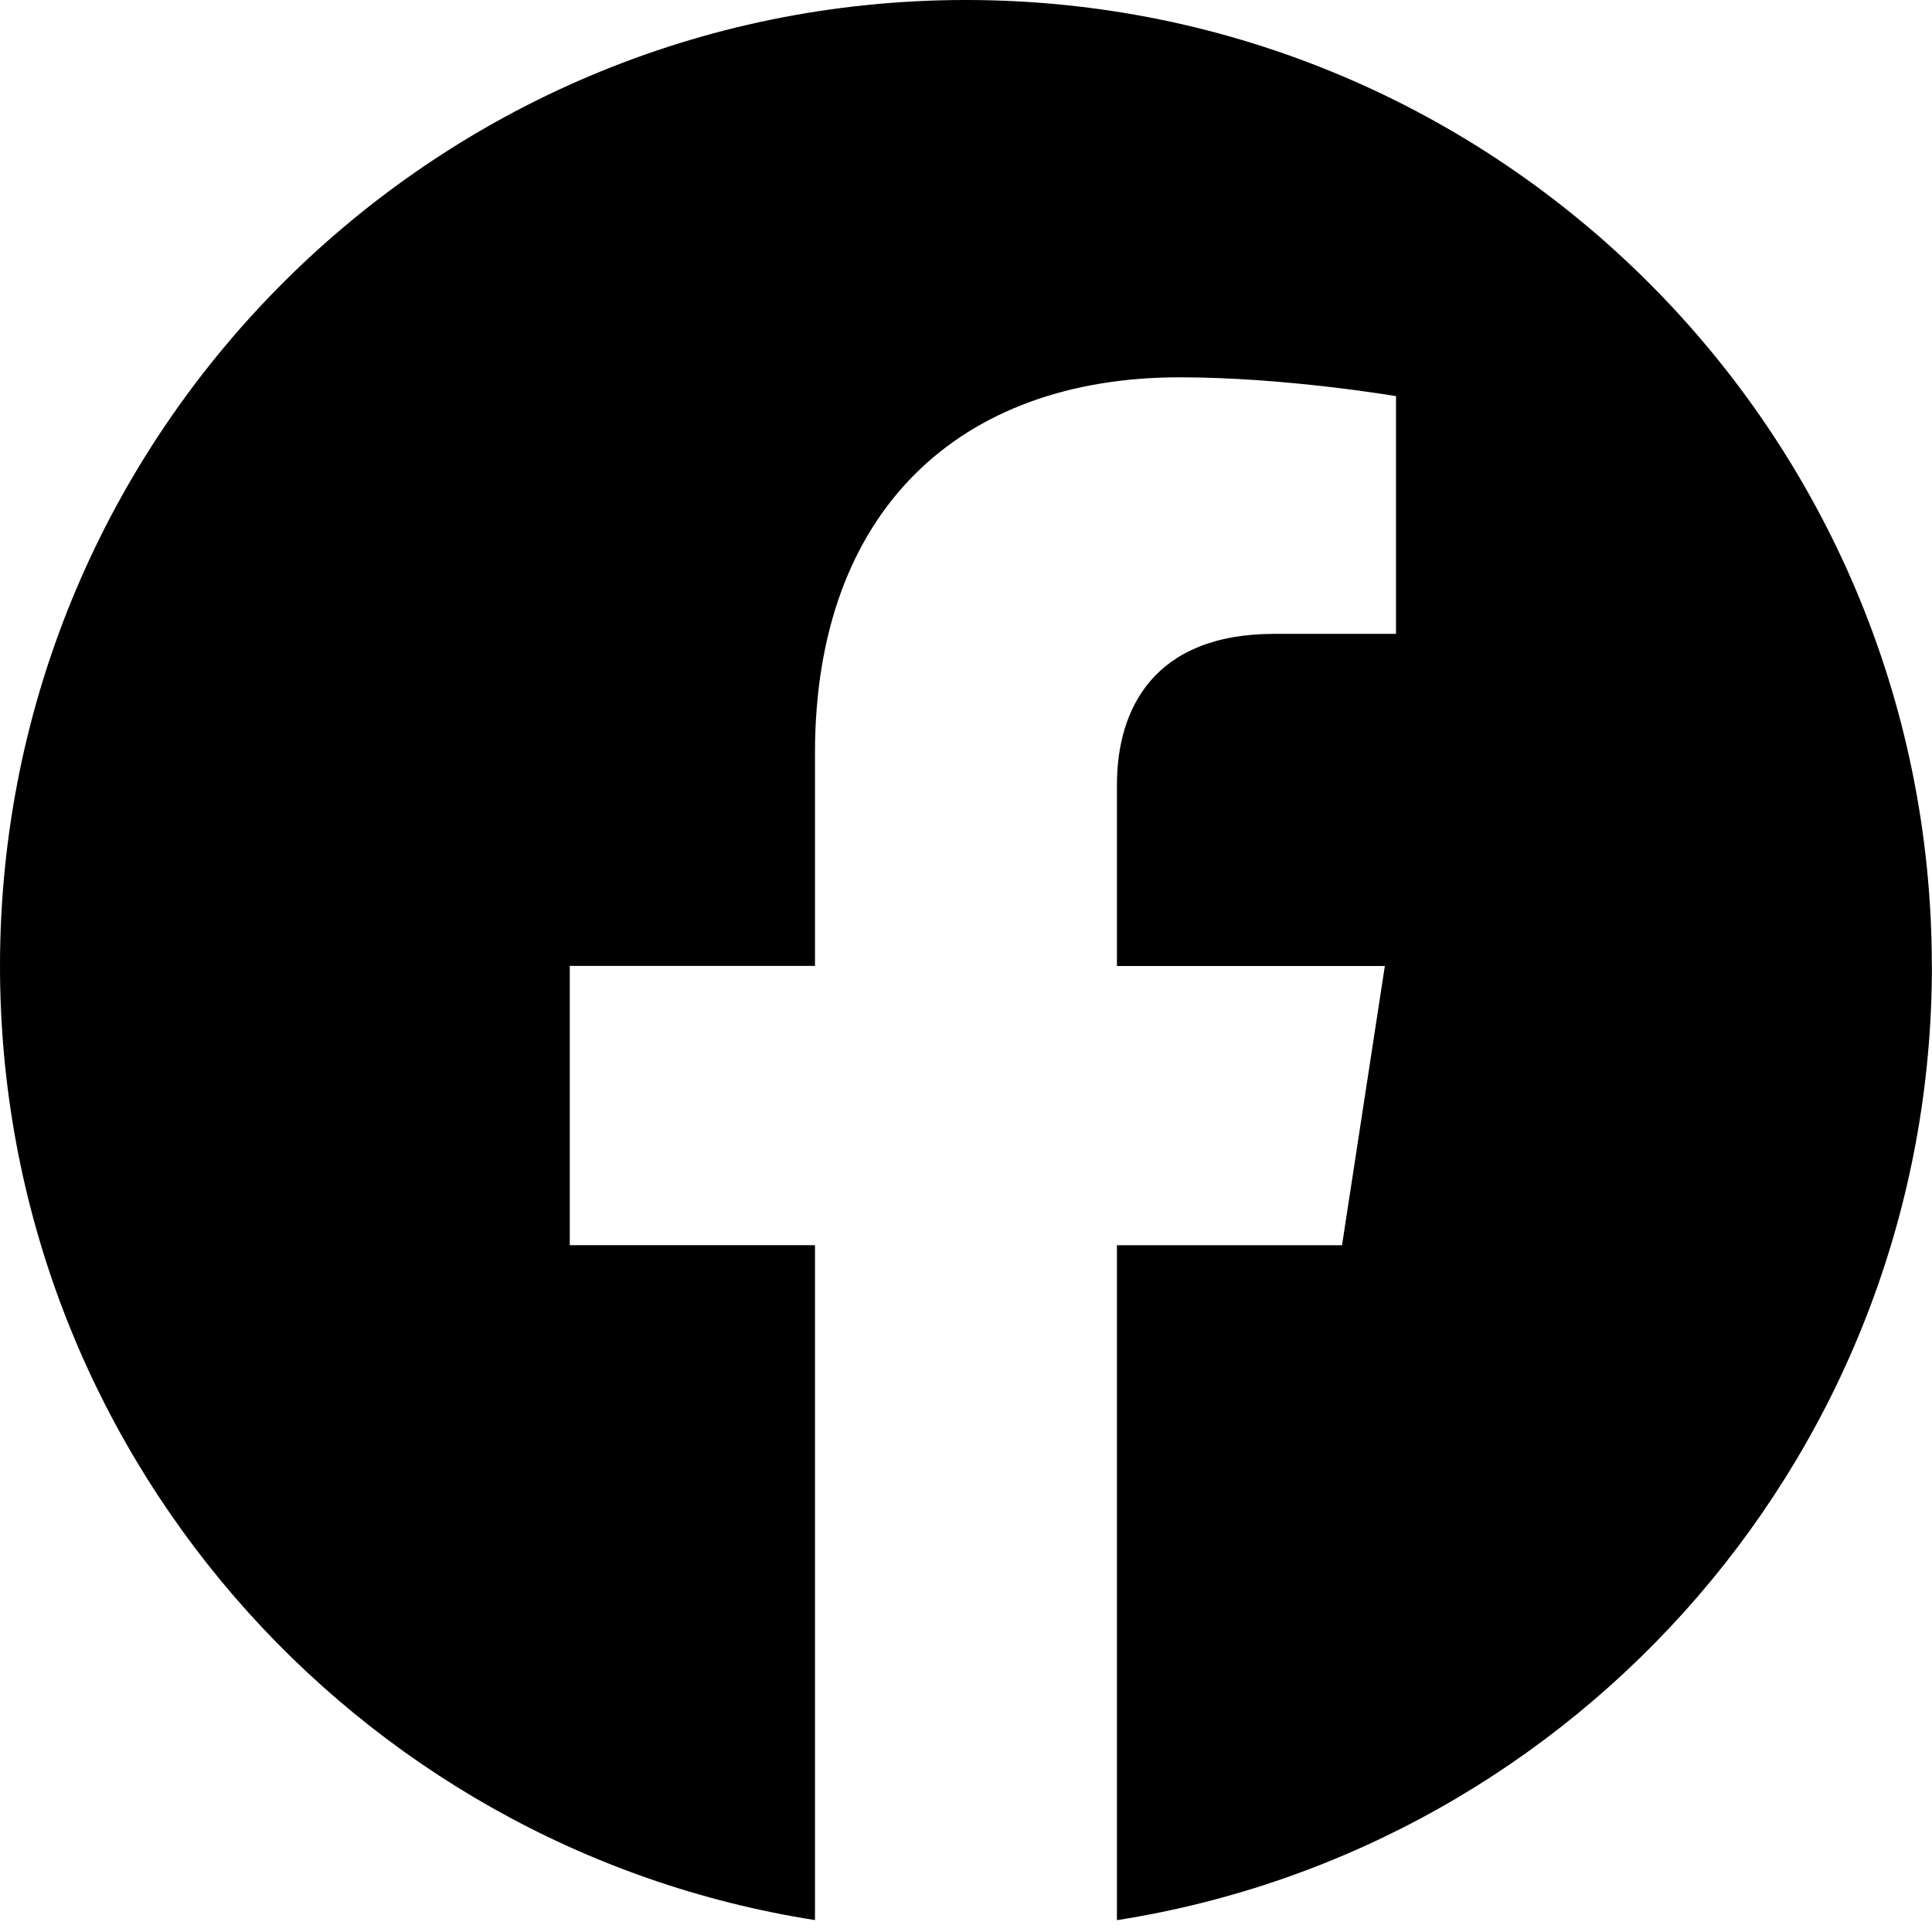
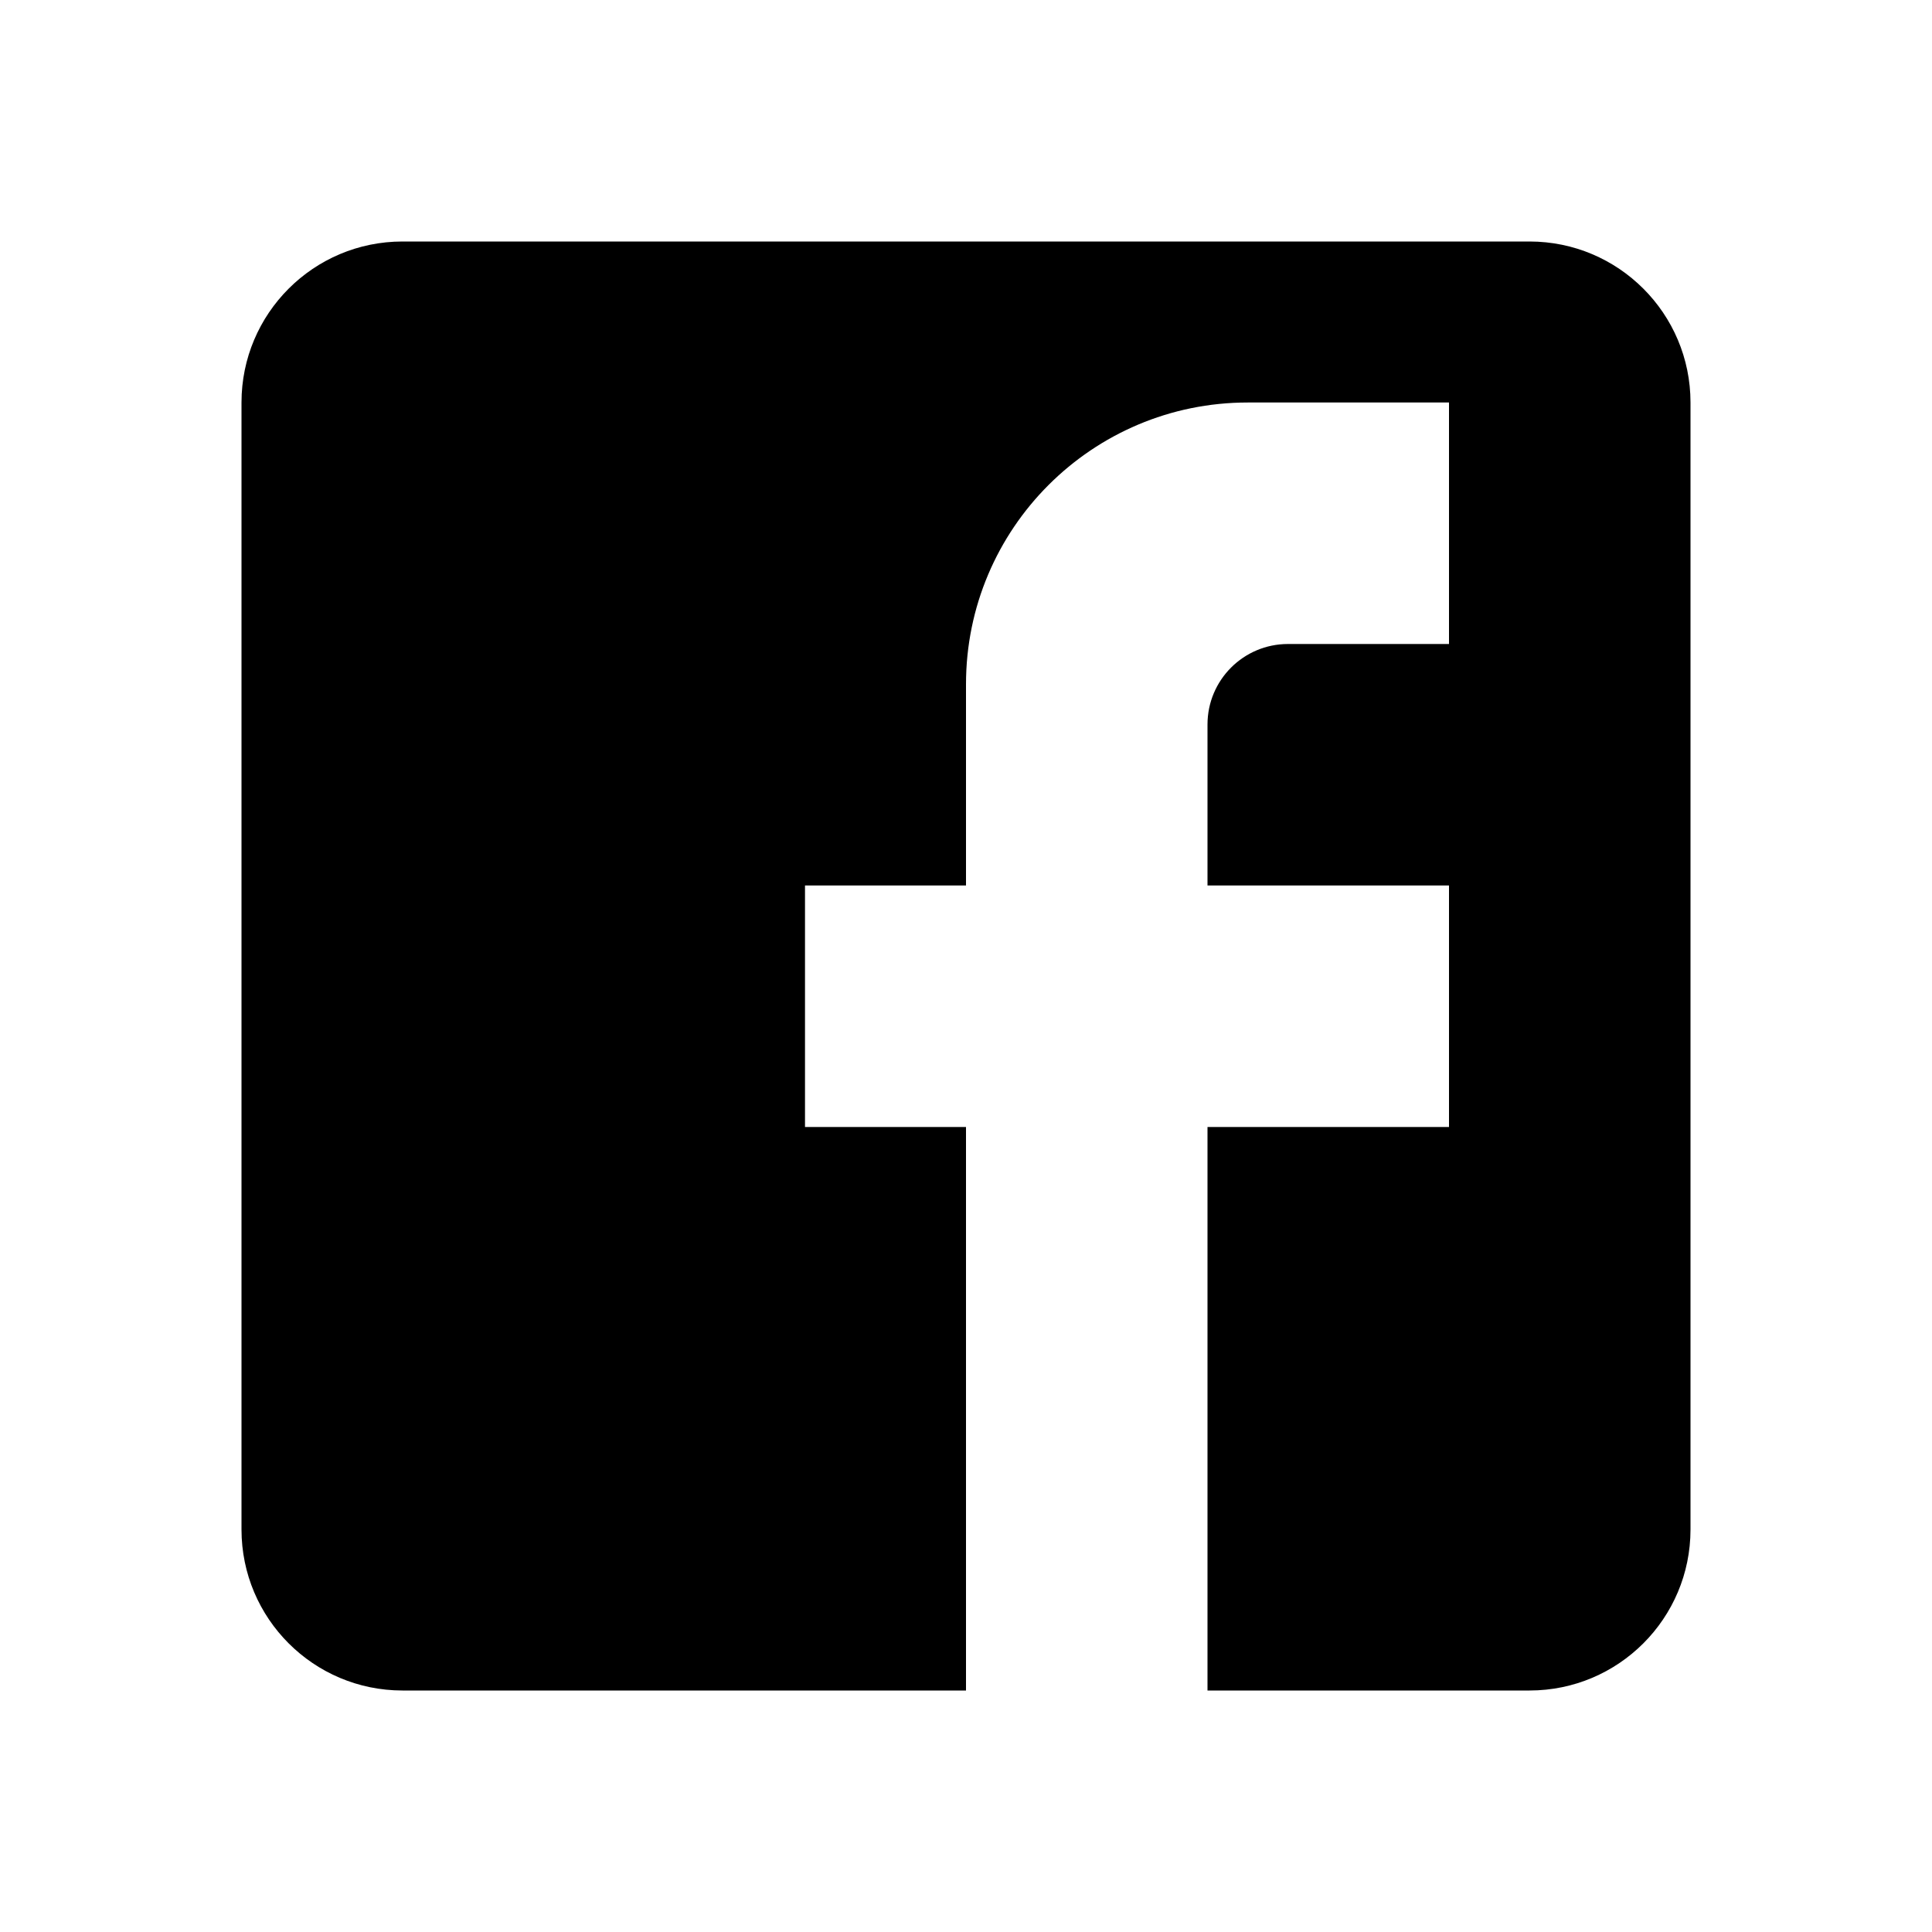
- <svg xmlns="http://www.w3.org/2000/svg" viewBox="0 0 24 24">
-   <path d="M23.998 12c0-6.628-5.372-12-11.999-12C5.372 0 0 5.372 0 12c0 5.988 4.388 10.952 10.124 11.852v-8.384H7.078v-3.469h3.046V9.356c0-3.008 1.792-4.669 4.532-4.669 1.313 0 2.686.234 2.686.234v2.953H15.83c-1.49 0-1.955.925-1.955 1.874V12h3.328l-.532 3.469h-2.796v8.384c5.736-.9 10.124-5.864 10.124-11.853z" />
+ <svg xmlns="http://www.w3.org/2000/svg" version="1.1" width="24" height="24" viewBox="0 0 24 24">
+   <path d="M5,3H19A2,2 0 0,1 21,5V19A2,2 0 0,1 19,21H5A2,2 0 0,1 3,19V5A2,2 0 0,1 5,3M18,5H15.5A3.5,3.5 0 0,0 12,8.5V11H10V14H12V21H15V14H18V11H15V9A1,1 0 0,1 16,8H18V5Z" />
</svg>
